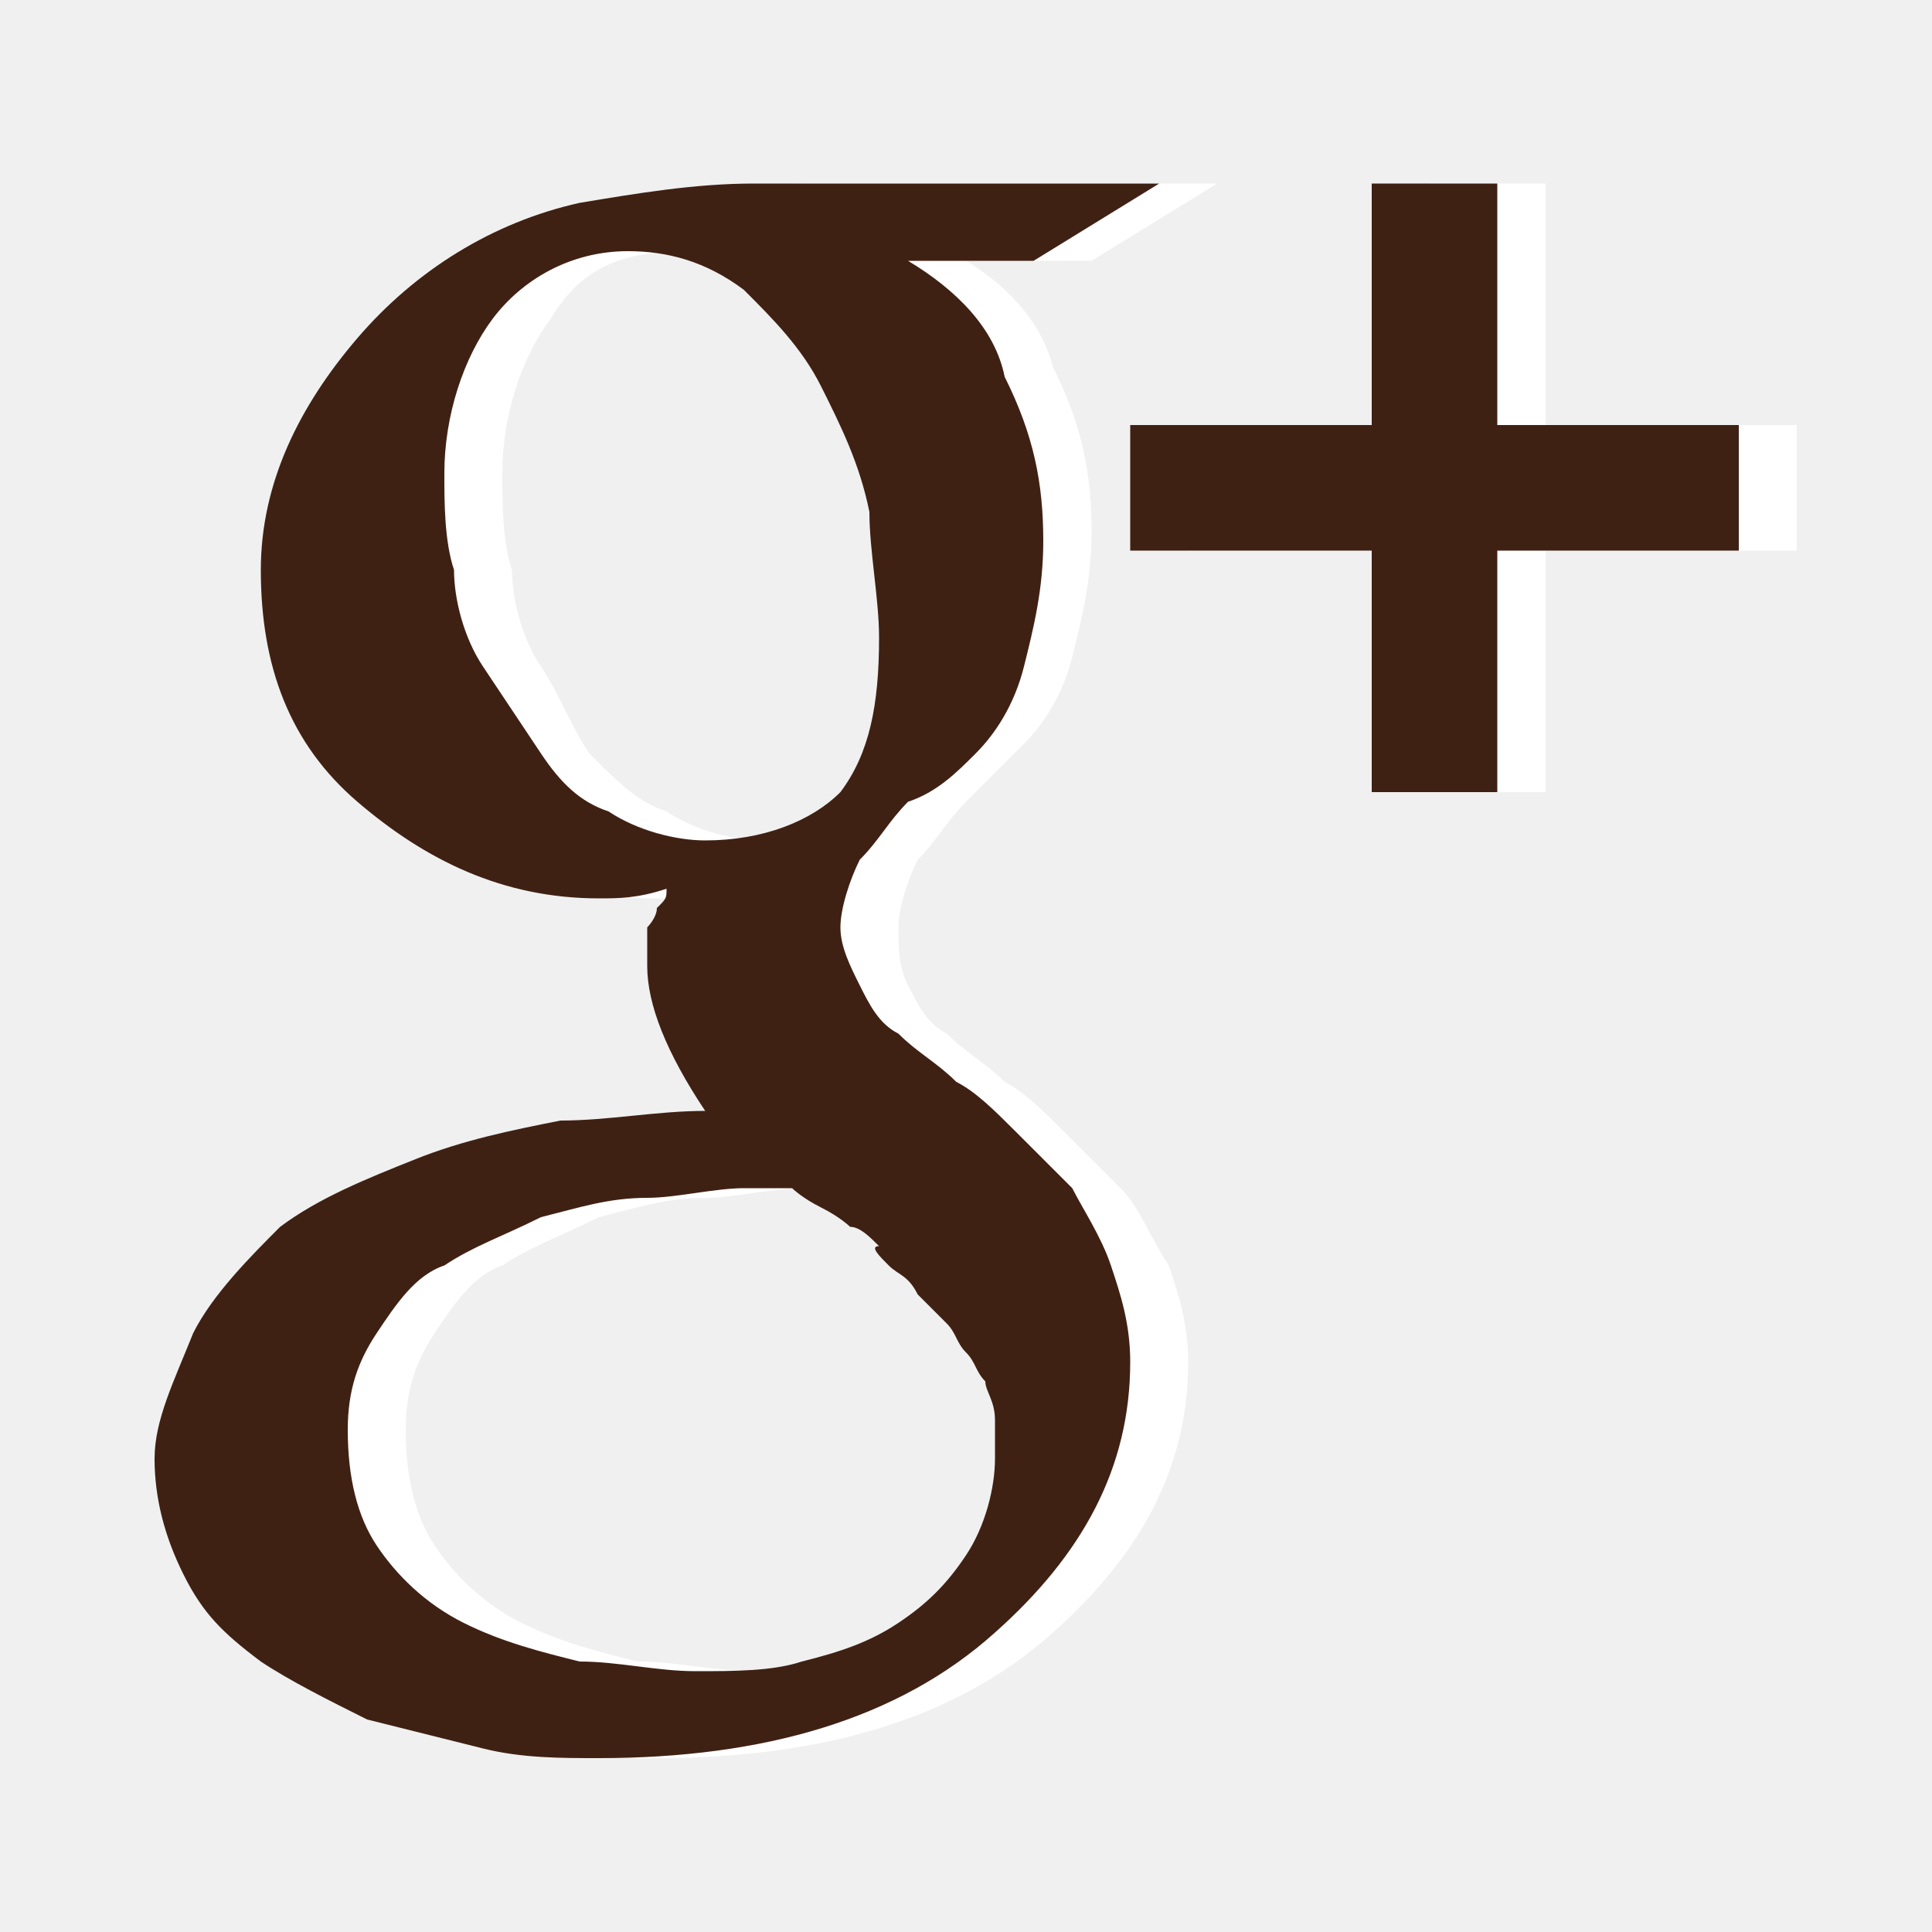
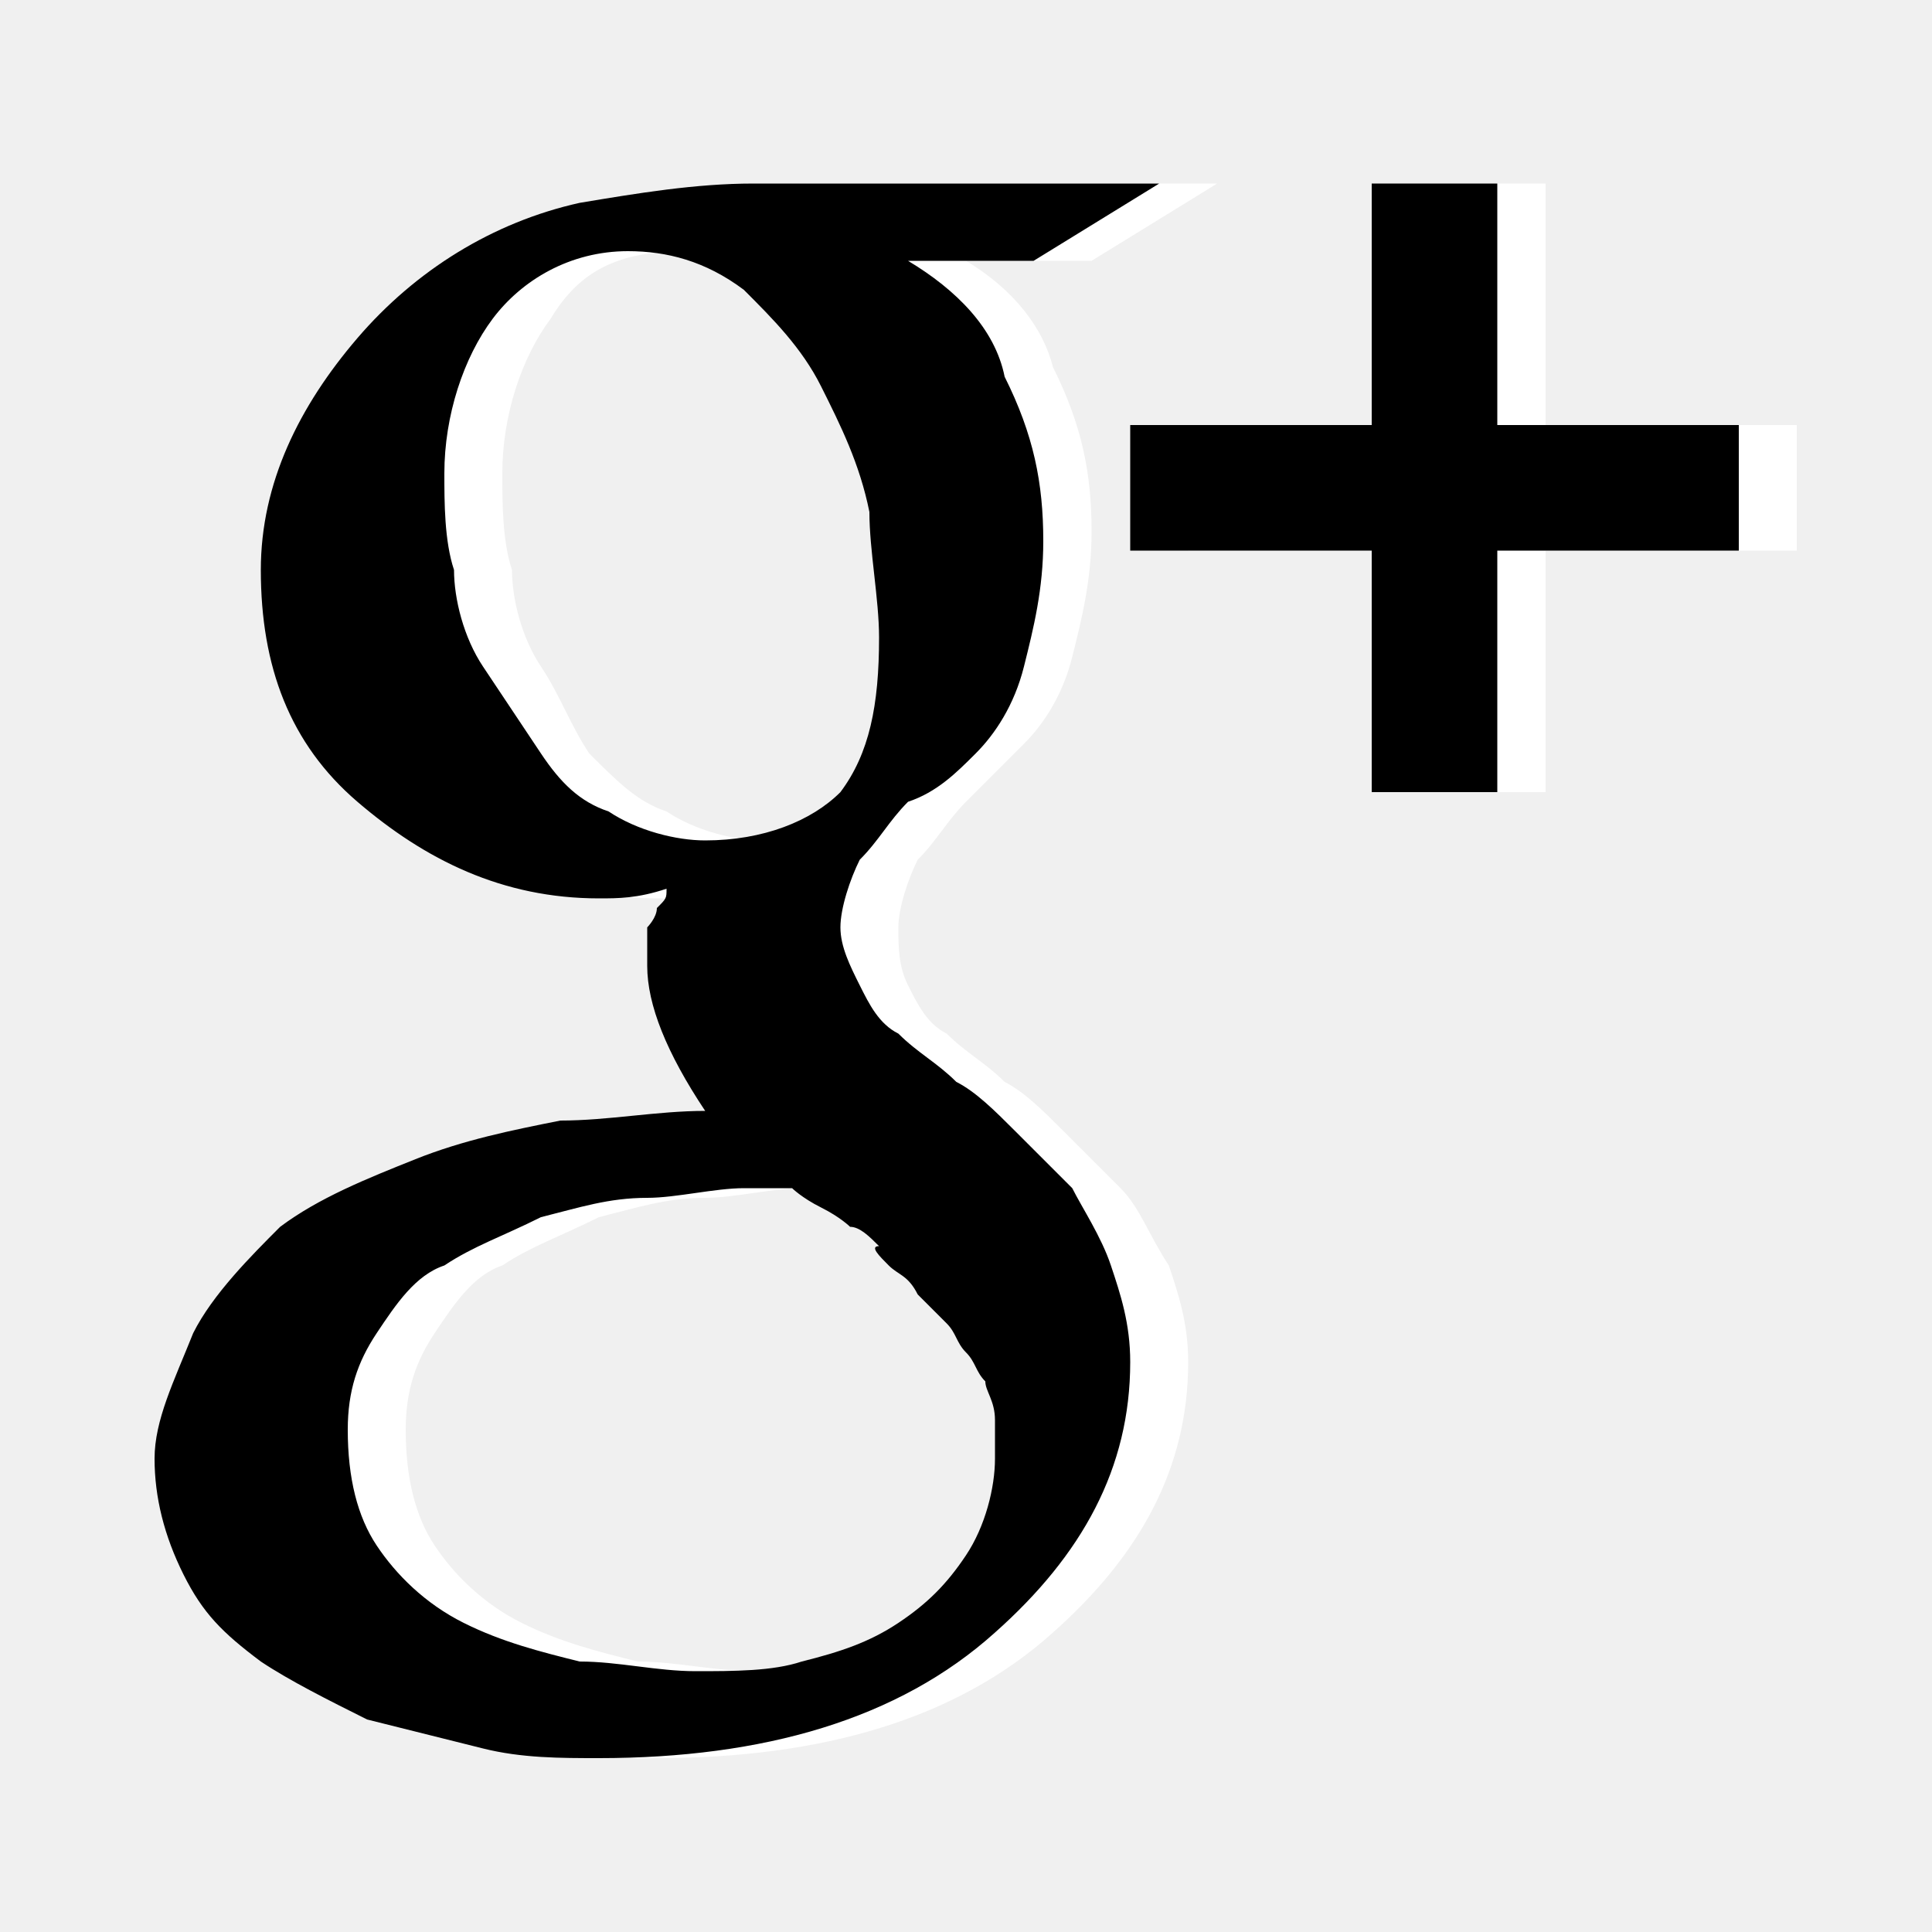
<svg xmlns="http://www.w3.org/2000/svg" version="1.1" id="Слой_1" x="0px" y="0px" viewBox="0 0 20 20" enable-background="new 0 0 20 20" xml:space="preserve">
  <g>
    <path fill="#FFFFFF" d="M11.6,12.3c-0.2-0.2-0.4-0.4-0.6-0.6c-0.2-0.2-0.4-0.4-0.6-0.5c-0.2-0.2-0.4-0.3-0.6-0.5   c-0.2-0.1-0.3-0.3-0.4-0.5C9.3,10,9.3,9.8,9.3,9.6c0-0.2,0.1-0.5,0.2-0.7c0.2-0.2,0.3-0.4,0.5-0.6c0.2-0.2,0.4-0.4,0.6-0.6   c0.2-0.2,0.4-0.5,0.5-0.9c0.1-0.4,0.2-0.8,0.2-1.3c0-0.6-0.1-1.1-0.4-1.7C10.8,3.4,10.5,3,10,2.7h1.3l1.3-0.8H8.4   C7.8,1.9,7.2,2,6.5,2.1C5.6,2.3,4.9,2.8,4.3,3.5C3.6,4.2,3.3,5,3.3,5.9c0,1,0.3,1.8,1,2.4c0.7,0.6,1.5,1,2.5,1c0.2,0,0.4,0,0.7-0.1   c0,0.1,0,0.1-0.1,0.2c0,0.1-0.1,0.2-0.1,0.2c0,0.1,0,0.1,0,0.2c0,0.1,0,0.2,0,0.2c0,0.4,0.2,0.9,0.6,1.5c-0.5,0-1,0.1-1.5,0.1   C6,11.8,5.5,11.9,5,12c-0.5,0.2-1,0.4-1.4,0.7c-0.4,0.3-0.7,0.7-0.9,1.1c-0.2,0.5-0.4,0.9-0.4,1.3c0,0.4,0.1,0.8,0.3,1.2   C2.8,16.7,3,17,3.3,17.2c0.3,0.2,0.7,0.4,1.1,0.6c0.4,0.2,0.8,0.3,1.2,0.3c0.4,0.1,0.8,0.1,1.2,0.1c1.7,0,3.1-0.4,4.1-1.3   c0.9-0.8,1.4-1.7,1.4-2.8c0-0.4-0.1-0.7-0.2-1C11.9,12.8,11.8,12.5,11.6,12.3z M7.9,8.7c-0.3,0-0.7-0.1-1-0.3   C6.6,8.3,6.4,8.1,6.1,7.8C5.9,7.5,5.8,7.2,5.6,6.9c-0.2-0.3-0.3-0.7-0.3-1c-0.1-0.3-0.1-0.7-0.1-1c0-0.6,0.2-1.2,0.5-1.6   C6,2.8,6.4,2.6,7.1,2.6c0.4,0,0.8,0.1,1.2,0.4C8.6,3.3,8.8,3.6,9,4c0.2,0.4,0.4,0.8,0.5,1.3c0.1,0.4,0.2,0.9,0.2,1.2   c0,0.7-0.1,1.2-0.4,1.6C9,8.5,8.5,8.7,7.9,8.7z M10.6,16.1c-0.2,0.3-0.4,0.5-0.7,0.7c-0.3,0.2-0.6,0.3-1,0.4   c-0.3,0.1-0.7,0.1-1.1,0.1c-0.4,0-0.8-0.1-1.2-0.1c-0.4-0.1-0.8-0.2-1.2-0.4c-0.4-0.2-0.7-0.5-0.9-0.8c-0.2-0.3-0.3-0.7-0.3-1.2   c0-0.4,0.1-0.7,0.3-1c0.2-0.3,0.4-0.6,0.7-0.7c0.3-0.2,0.6-0.3,1-0.5c0.4-0.1,0.7-0.2,1.1-0.2c0.3,0,0.7-0.1,1-0.1   c0.2,0,0.4,0,0.5,0c0,0,0.1,0.1,0.3,0.2c0.2,0.1,0.3,0.2,0.3,0.2c0.1,0,0.2,0.1,0.3,0.2c0.1,0.1,0.2,0.2,0.3,0.3   c0.1,0.1,0.2,0.1,0.3,0.3c0.1,0.1,0.2,0.2,0.3,0.3c0.1,0.1,0.1,0.2,0.2,0.3c0.1,0.1,0.1,0.2,0.2,0.3c0,0.1,0.1,0.2,0.1,0.4   c0,0.1,0,0.3,0,0.4C10.8,15.4,10.7,15.8,10.6,16.1z" />
-     <polygon fill="#FFFFFF" points="16,4.4 16,1.9 14.8,1.9 14.8,4.4 12.3,4.4 12.3,5.7 14.8,5.7 14.8,8.2 16,8.2 16,5.7 18.6,5.7    18.6,4.4  " />
+     <polygon fill="#FFFFFF" points="16,4.4 16,1.9 14.8,1.9 14.8,4.4 12.3,4.4 12.3,5.7 14.8,5.7 14.8,8.2 16,8.2 16,5.7 18.6,5.7   18.6,4.4  " />
  </g>
  <g>
-     <path fill="#3F2114" d="M11.1,12.3c-0.2-0.2-0.4-0.4-0.6-0.6c-0.2-0.2-0.4-0.4-0.6-0.5c-0.2-0.2-0.4-0.3-0.6-0.5   c-0.2-0.1-0.3-0.3-0.4-0.5C8.8,10,8.7,9.8,8.7,9.6c0-0.2,0.1-0.5,0.2-0.7c0.2-0.2,0.3-0.4,0.5-0.6C9.7,8.2,9.9,8,10.1,7.8   c0.2-0.2,0.4-0.5,0.5-0.9c0.1-0.4,0.2-0.8,0.2-1.3c0-0.6-0.1-1.1-0.4-1.7C10.3,3.4,9.9,3,9.4,2.7h1.3l1.3-0.8H7.8   C7.2,1.9,6.6,2,6,2.1C5.1,2.3,4.3,2.8,3.7,3.5C3.1,4.2,2.7,5,2.7,5.9c0,1,0.3,1.8,1,2.4c0.7,0.6,1.5,1,2.5,1c0.2,0,0.4,0,0.7-0.1   c0,0.1,0,0.1-0.1,0.2c0,0.1-0.1,0.2-0.1,0.2c0,0.1,0,0.1,0,0.2c0,0.1,0,0.2,0,0.2c0,0.4,0.2,0.9,0.6,1.5c-0.5,0-1,0.1-1.5,0.1   c-0.5,0.1-1,0.2-1.5,0.4c-0.5,0.2-1,0.4-1.4,0.7C2.6,13,2.2,13.4,2,13.8c-0.2,0.5-0.4,0.9-0.4,1.3c0,0.4,0.1,0.8,0.3,1.2   c0.2,0.4,0.4,0.6,0.8,0.9c0.3,0.2,0.7,0.4,1.1,0.6C4.2,17.9,4.6,18,5,18.1c0.4,0.1,0.8,0.1,1.2,0.1c1.7,0,3.1-0.4,4.1-1.3   c0.9-0.8,1.4-1.7,1.4-2.8c0-0.4-0.1-0.7-0.2-1C11.4,12.8,11.2,12.5,11.1,12.3z M7.3,8.7c-0.3,0-0.7-0.1-1-0.3   C6,8.3,5.8,8.1,5.6,7.8C5.4,7.5,5.2,7.2,5,6.9c-0.2-0.3-0.3-0.7-0.3-1c-0.1-0.3-0.1-0.7-0.1-1c0-0.6,0.2-1.2,0.5-1.6   c0.3-0.4,0.8-0.7,1.4-0.7c0.4,0,0.8,0.1,1.2,0.4C8,3.3,8.3,3.6,8.5,4c0.2,0.4,0.4,0.8,0.5,1.3C9,5.7,9.1,6.2,9.1,6.6   c0,0.7-0.1,1.2-0.4,1.6C8.4,8.5,7.9,8.7,7.3,8.7z M10,16.1c-0.2,0.3-0.4,0.5-0.7,0.7c-0.3,0.2-0.6,0.3-1,0.4   c-0.3,0.1-0.7,0.1-1.1,0.1c-0.4,0-0.8-0.1-1.2-0.1c-0.4-0.1-0.8-0.2-1.2-0.4c-0.4-0.2-0.7-0.5-0.9-0.8c-0.2-0.3-0.3-0.7-0.3-1.2   c0-0.4,0.1-0.7,0.3-1c0.2-0.3,0.4-0.6,0.7-0.7c0.3-0.2,0.6-0.3,1-0.5c0.4-0.1,0.7-0.2,1.1-0.2c0.3,0,0.7-0.1,1-0.1   c0.2,0,0.4,0,0.5,0c0,0,0.1,0.1,0.3,0.2c0.2,0.1,0.3,0.2,0.3,0.2c0.1,0,0.2,0.1,0.3,0.2C9,12.9,9.1,13,9.2,13.1   c0.1,0.1,0.2,0.1,0.3,0.3c0.1,0.1,0.2,0.2,0.3,0.3c0.1,0.1,0.1,0.2,0.2,0.3c0.1,0.1,0.1,0.2,0.2,0.3c0,0.1,0.1,0.2,0.1,0.4   c0,0.1,0,0.3,0,0.4C10.3,15.4,10.2,15.8,10,16.1z" />
-     <polygon fill="#3F2114" points="15.5,4.4 15.5,1.9 14.2,1.9 14.2,4.4 11.7,4.4 11.7,5.7 14.2,5.7 14.2,8.2 15.5,8.2 15.5,5.7    18,5.7 18,4.4  " />
+     <path fill="currentColor" d="M11.1,12.3c-0.2-0.2-0.4-0.4-0.6-0.6c-0.2-0.2-0.4-0.4-0.6-0.5c-0.2-0.2-0.4-0.3-0.6-0.5   c-0.2-0.1-0.3-0.3-0.4-0.5C8.8,10,8.7,9.8,8.7,9.6c0-0.2,0.1-0.5,0.2-0.7c0.2-0.2,0.3-0.4,0.5-0.6C9.7,8.2,9.9,8,10.1,7.8   c0.2-0.2,0.4-0.5,0.5-0.9c0.1-0.4,0.2-0.8,0.2-1.3c0-0.6-0.1-1.1-0.4-1.7C10.3,3.4,9.9,3,9.4,2.7h1.3l1.3-0.8H7.8   C7.2,1.9,6.6,2,6,2.1C5.1,2.3,4.3,2.8,3.7,3.5C3.1,4.2,2.7,5,2.7,5.9c0,1,0.3,1.8,1,2.4c0.7,0.6,1.5,1,2.5,1c0.2,0,0.4,0,0.7-0.1   c0,0.1,0,0.1-0.1,0.2c0,0.1-0.1,0.2-0.1,0.2c0,0.1,0,0.1,0,0.2c0,0.1,0,0.2,0,0.2c0,0.4,0.2,0.9,0.6,1.5c-0.5,0-1,0.1-1.5,0.1   c-0.5,0.1-1,0.2-1.5,0.4c-0.5,0.2-1,0.4-1.4,0.7C2.6,13,2.2,13.4,2,13.8c-0.2,0.5-0.4,0.9-0.4,1.3c0,0.4,0.1,0.8,0.3,1.2   c0.2,0.4,0.4,0.6,0.8,0.9c0.3,0.2,0.7,0.4,1.1,0.6C4.2,17.9,4.6,18,5,18.1c0.4,0.1,0.8,0.1,1.2,0.1c1.7,0,3.1-0.4,4.1-1.3   c0.9-0.8,1.4-1.7,1.4-2.8c0-0.4-0.1-0.7-0.2-1C11.4,12.8,11.2,12.5,11.1,12.3z M7.3,8.7c-0.3,0-0.7-0.1-1-0.3   C6,8.3,5.8,8.1,5.6,7.8C5.4,7.5,5.2,7.2,5,6.9c-0.2-0.3-0.3-0.7-0.3-1c-0.1-0.3-0.1-0.7-0.1-1c0-0.6,0.2-1.2,0.5-1.6   c0.3-0.4,0.8-0.7,1.4-0.7c0.4,0,0.8,0.1,1.2,0.4C8,3.3,8.3,3.6,8.5,4c0.2,0.4,0.4,0.8,0.5,1.3C9,5.7,9.1,6.2,9.1,6.6   c0,0.7-0.1,1.2-0.4,1.6C8.4,8.5,7.9,8.7,7.3,8.7z M10,16.1c-0.2,0.3-0.4,0.5-0.7,0.7c-0.3,0.2-0.6,0.3-1,0.4   c-0.3,0.1-0.7,0.1-1.1,0.1c-0.4,0-0.8-0.1-1.2-0.1c-0.4-0.1-0.8-0.2-1.2-0.4c-0.4-0.2-0.7-0.5-0.9-0.8c-0.2-0.3-0.3-0.7-0.3-1.2   c0-0.4,0.1-0.7,0.3-1c0.2-0.3,0.4-0.6,0.7-0.7c0.3-0.2,0.6-0.3,1-0.5c0.4-0.1,0.7-0.2,1.1-0.2c0.3,0,0.7-0.1,1-0.1   c0.2,0,0.4,0,0.5,0c0,0,0.1,0.1,0.3,0.2c0.2,0.1,0.3,0.2,0.3,0.2c0.1,0,0.2,0.1,0.3,0.2C9,12.9,9.1,13,9.2,13.1   c0.1,0.1,0.2,0.1,0.3,0.3c0.1,0.1,0.2,0.2,0.3,0.3c0.1,0.1,0.1,0.2,0.2,0.3c0.1,0.1,0.1,0.2,0.2,0.3c0,0.1,0.1,0.2,0.1,0.4   c0,0.1,0,0.3,0,0.4C10.3,15.4,10.2,15.8,10,16.1z" />
+     <polygon fill="currentColor" points="15.5,4.4 15.5,1.9 14.2,1.9 14.2,4.4 11.7,4.4 11.7,5.7 14.2,5.7 14.2,8.2 15.5,8.2 15.5,5.7   18,5.7 18,4.4  " />
  </g>
</svg>
